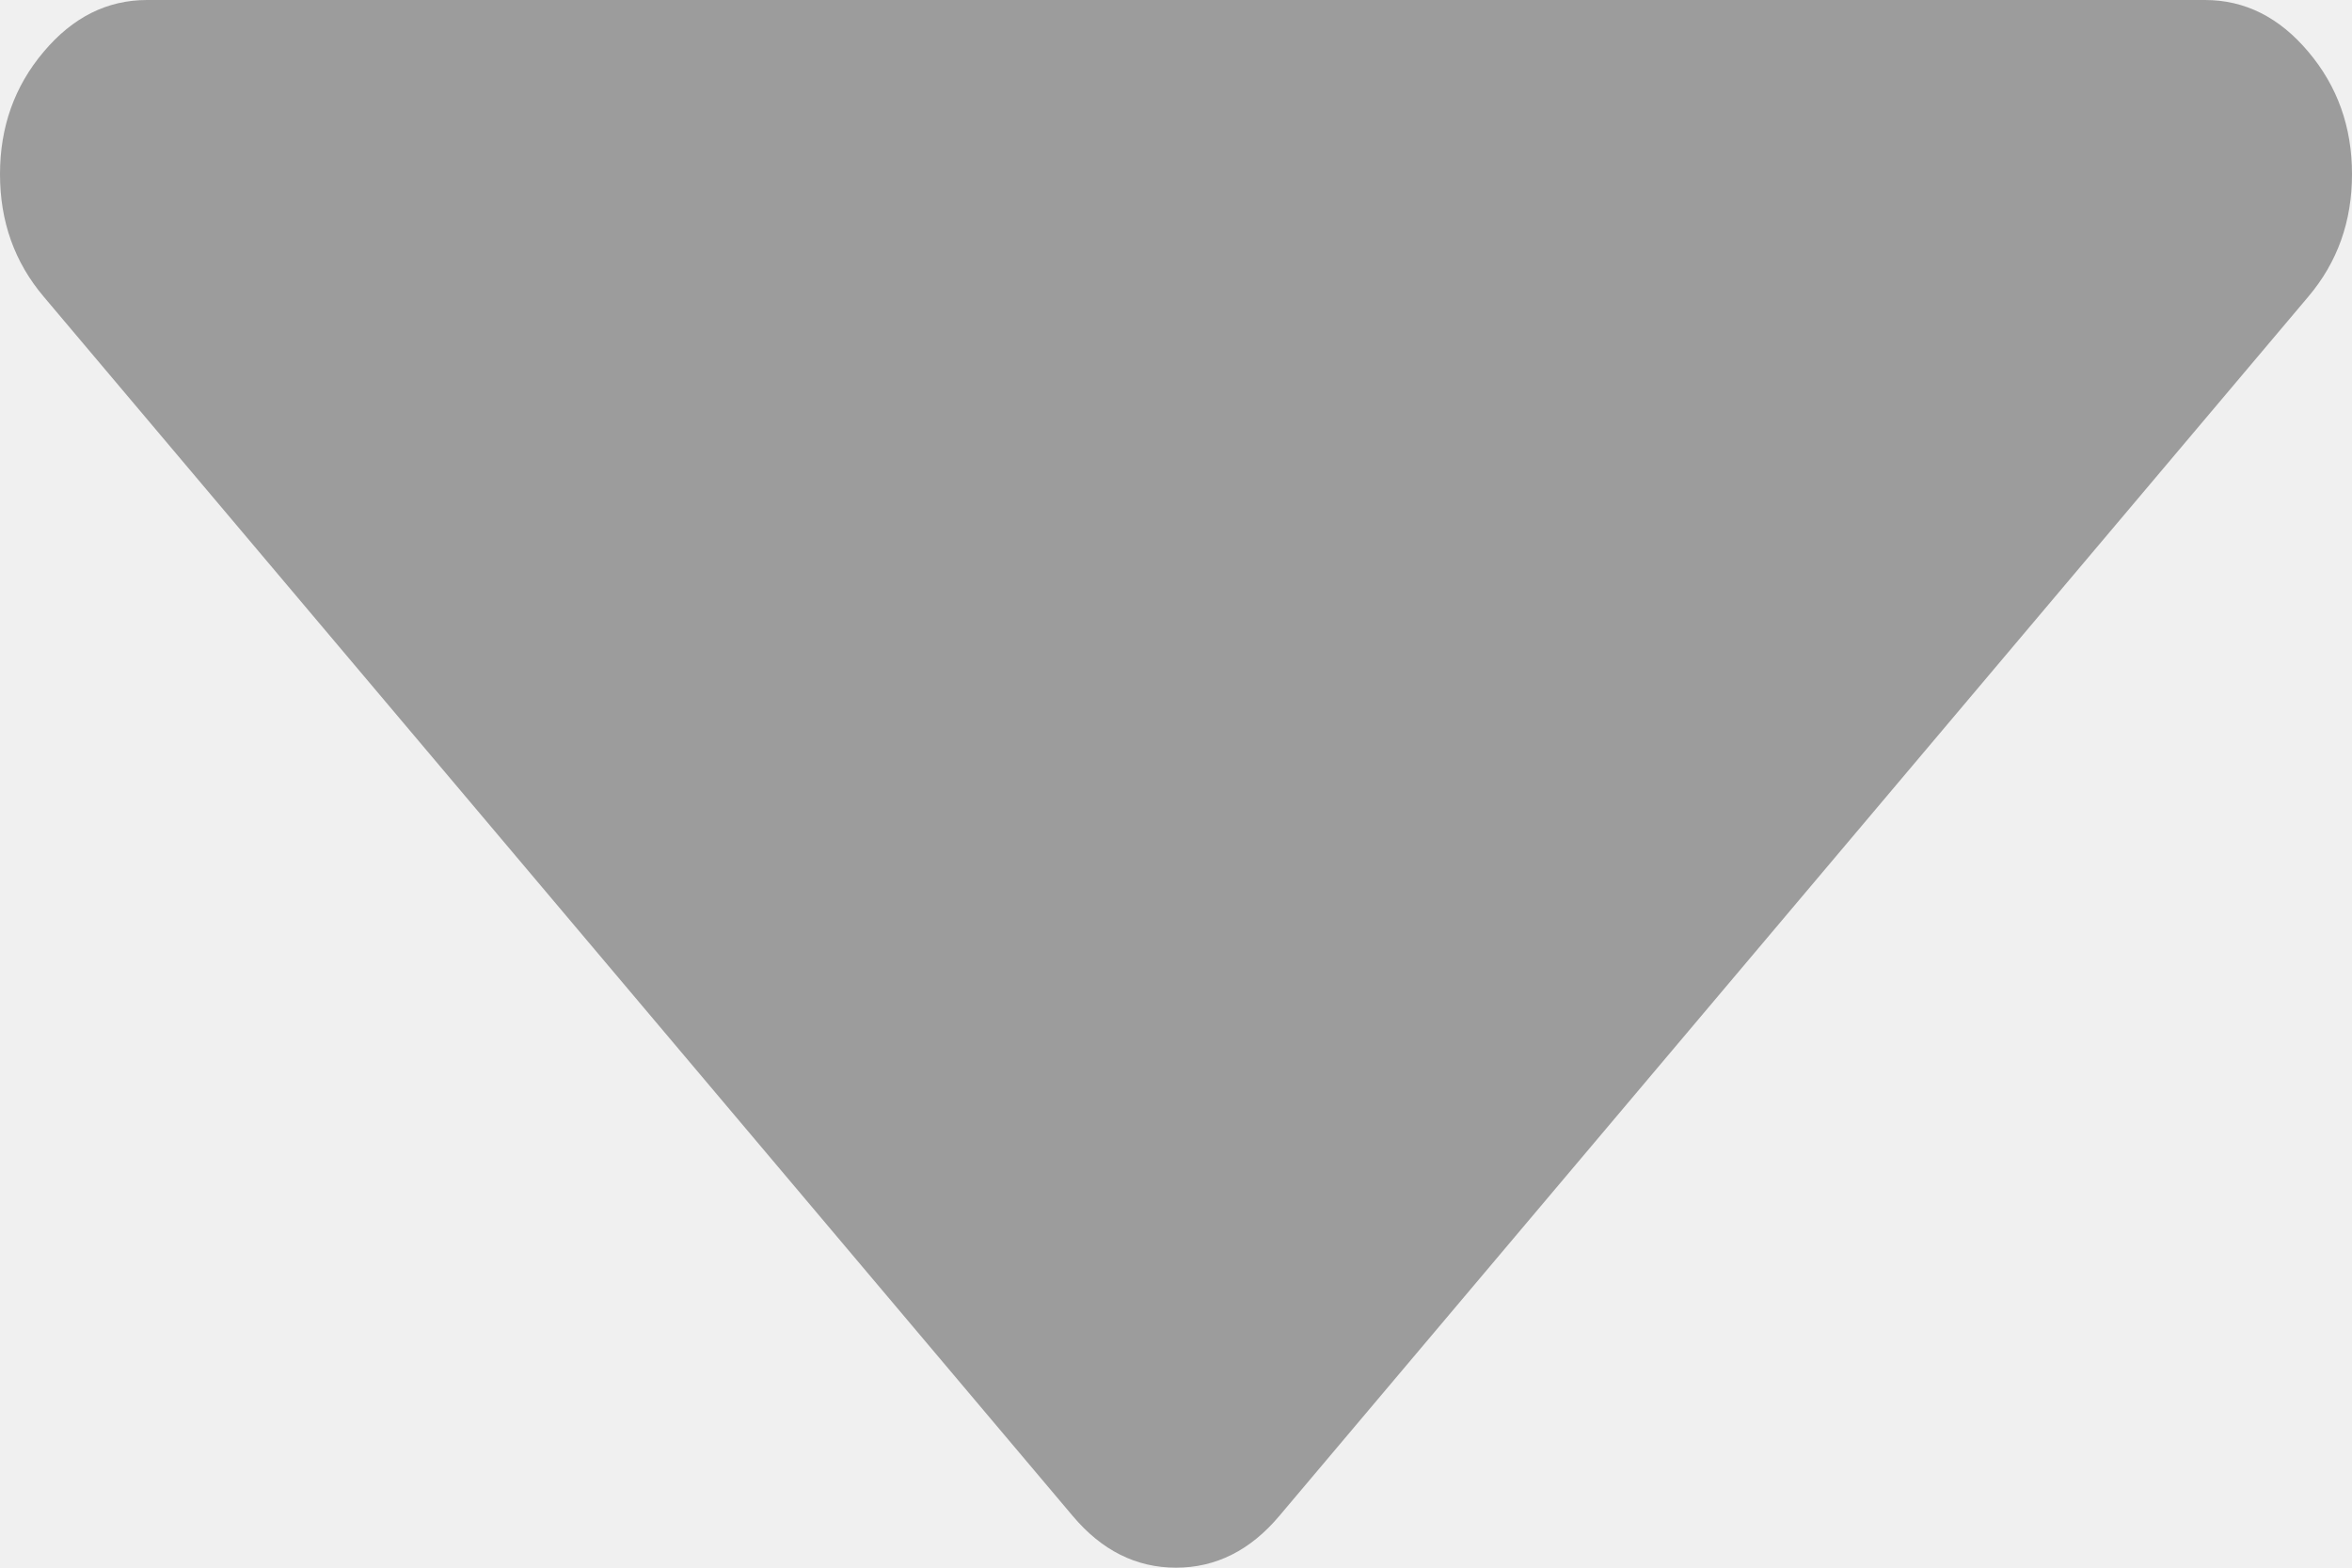
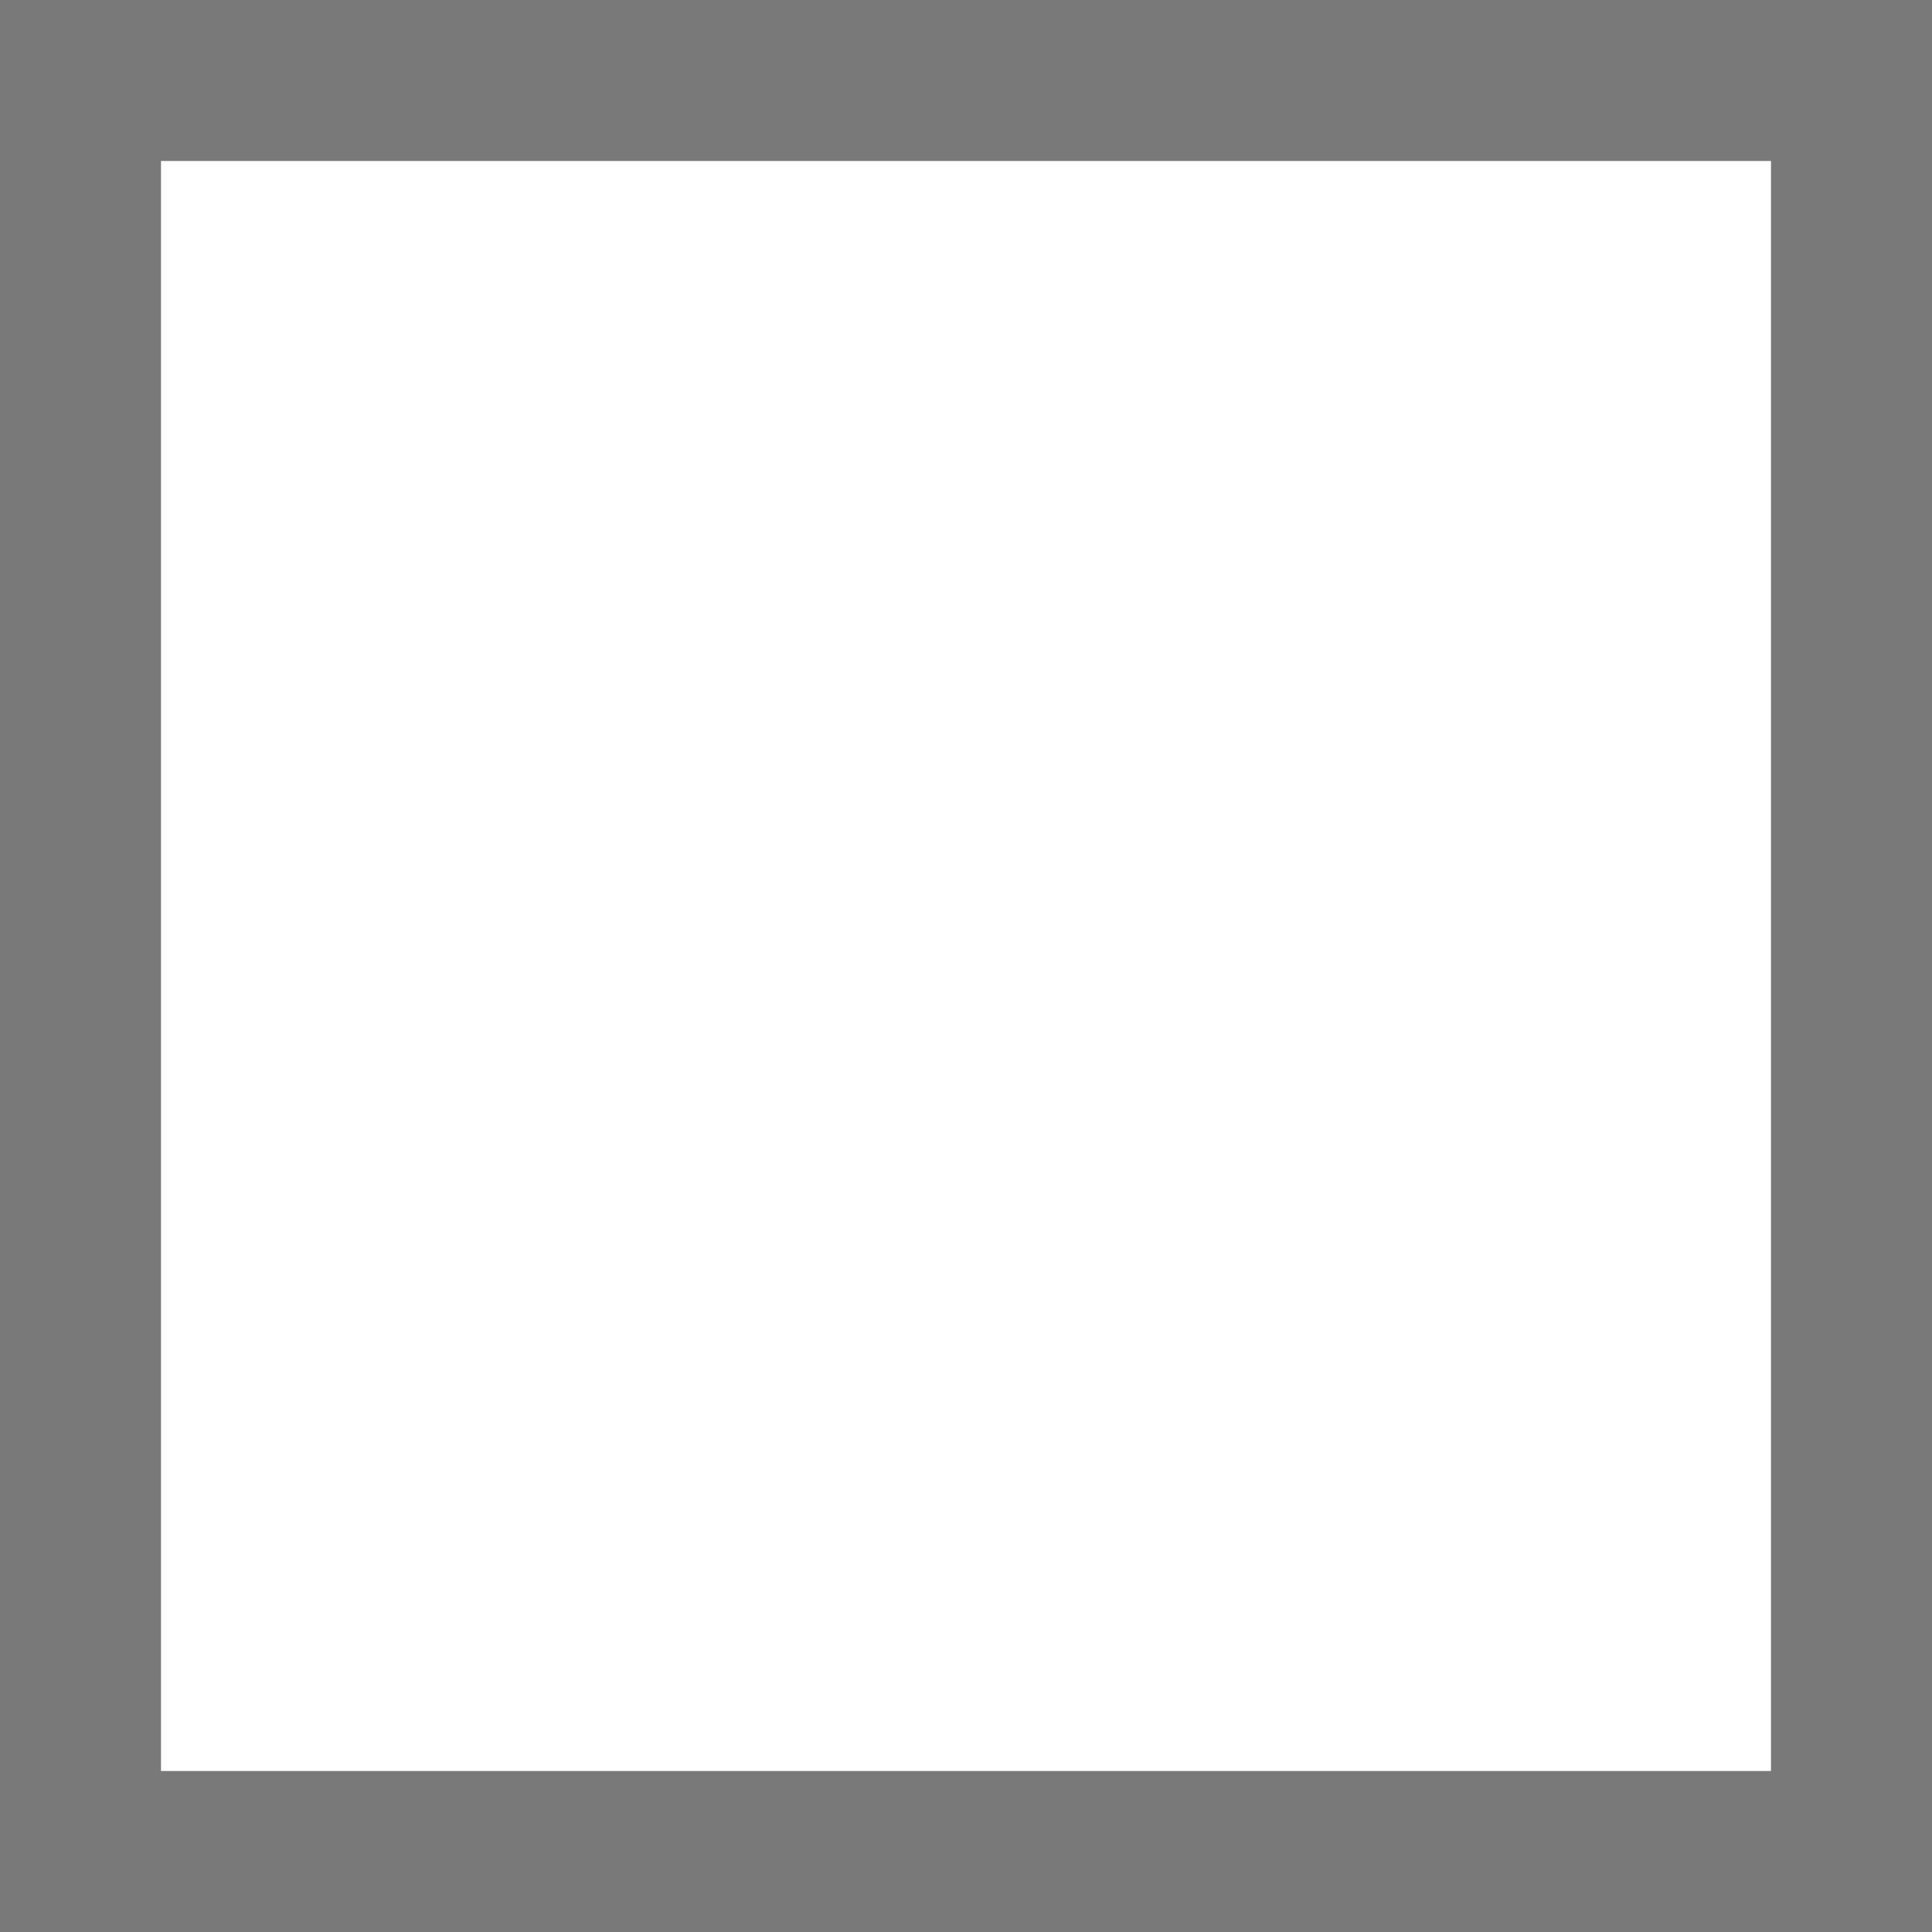
- <svg xmlns="http://www.w3.org/2000/svg" version="1.1" width="12px" height="8px">
-   <g transform="matrix(1 0 0 1 0 -18 )">
-     <path d="M 11.777 0.264  C 11.926 0.44  12 0.648  12 0.889  C 12 1.13  11.926 1.338  11.777 1.514  L 6.527 7.736  C 6.379 7.912  6.203 8  6 8  C 5.797 8  5.621 7.912  5.473 7.736  L 0.223 1.514  C 0.074 1.338  0 1.13  0 0.889  C 0 0.648  0.074 0.44  0.223 0.264  C 0.371 0.088  0.547 0  0.75 0  L 11.25 0  C 11.453 0  11.629 0.088  11.777 0.264  Z " fill-rule="nonzero" fill="#000000" stroke="none" fill-opacity="0.349" transform="matrix(1 0 0 1 0 18 )" />
-   </g>
+ <svg xmlns="http://www.w3.org/2000/svg" version="1.1" width="12px" height="12px" viewBox="196 256.5  12 12">
+   <path d="M 196.5 257  L 207.5 257  L 207.5 268  L 196.5 268  L 196.5 257  Z " fill-rule="nonzero" fill="#ffffff" stroke="none" />
+   <path d="M 196.5 257  L 207.5 257  L 207.5 268  L 196.5 268  L 196.5 257  Z " stroke-width="1" stroke="#797979" fill="none" />
</svg>
